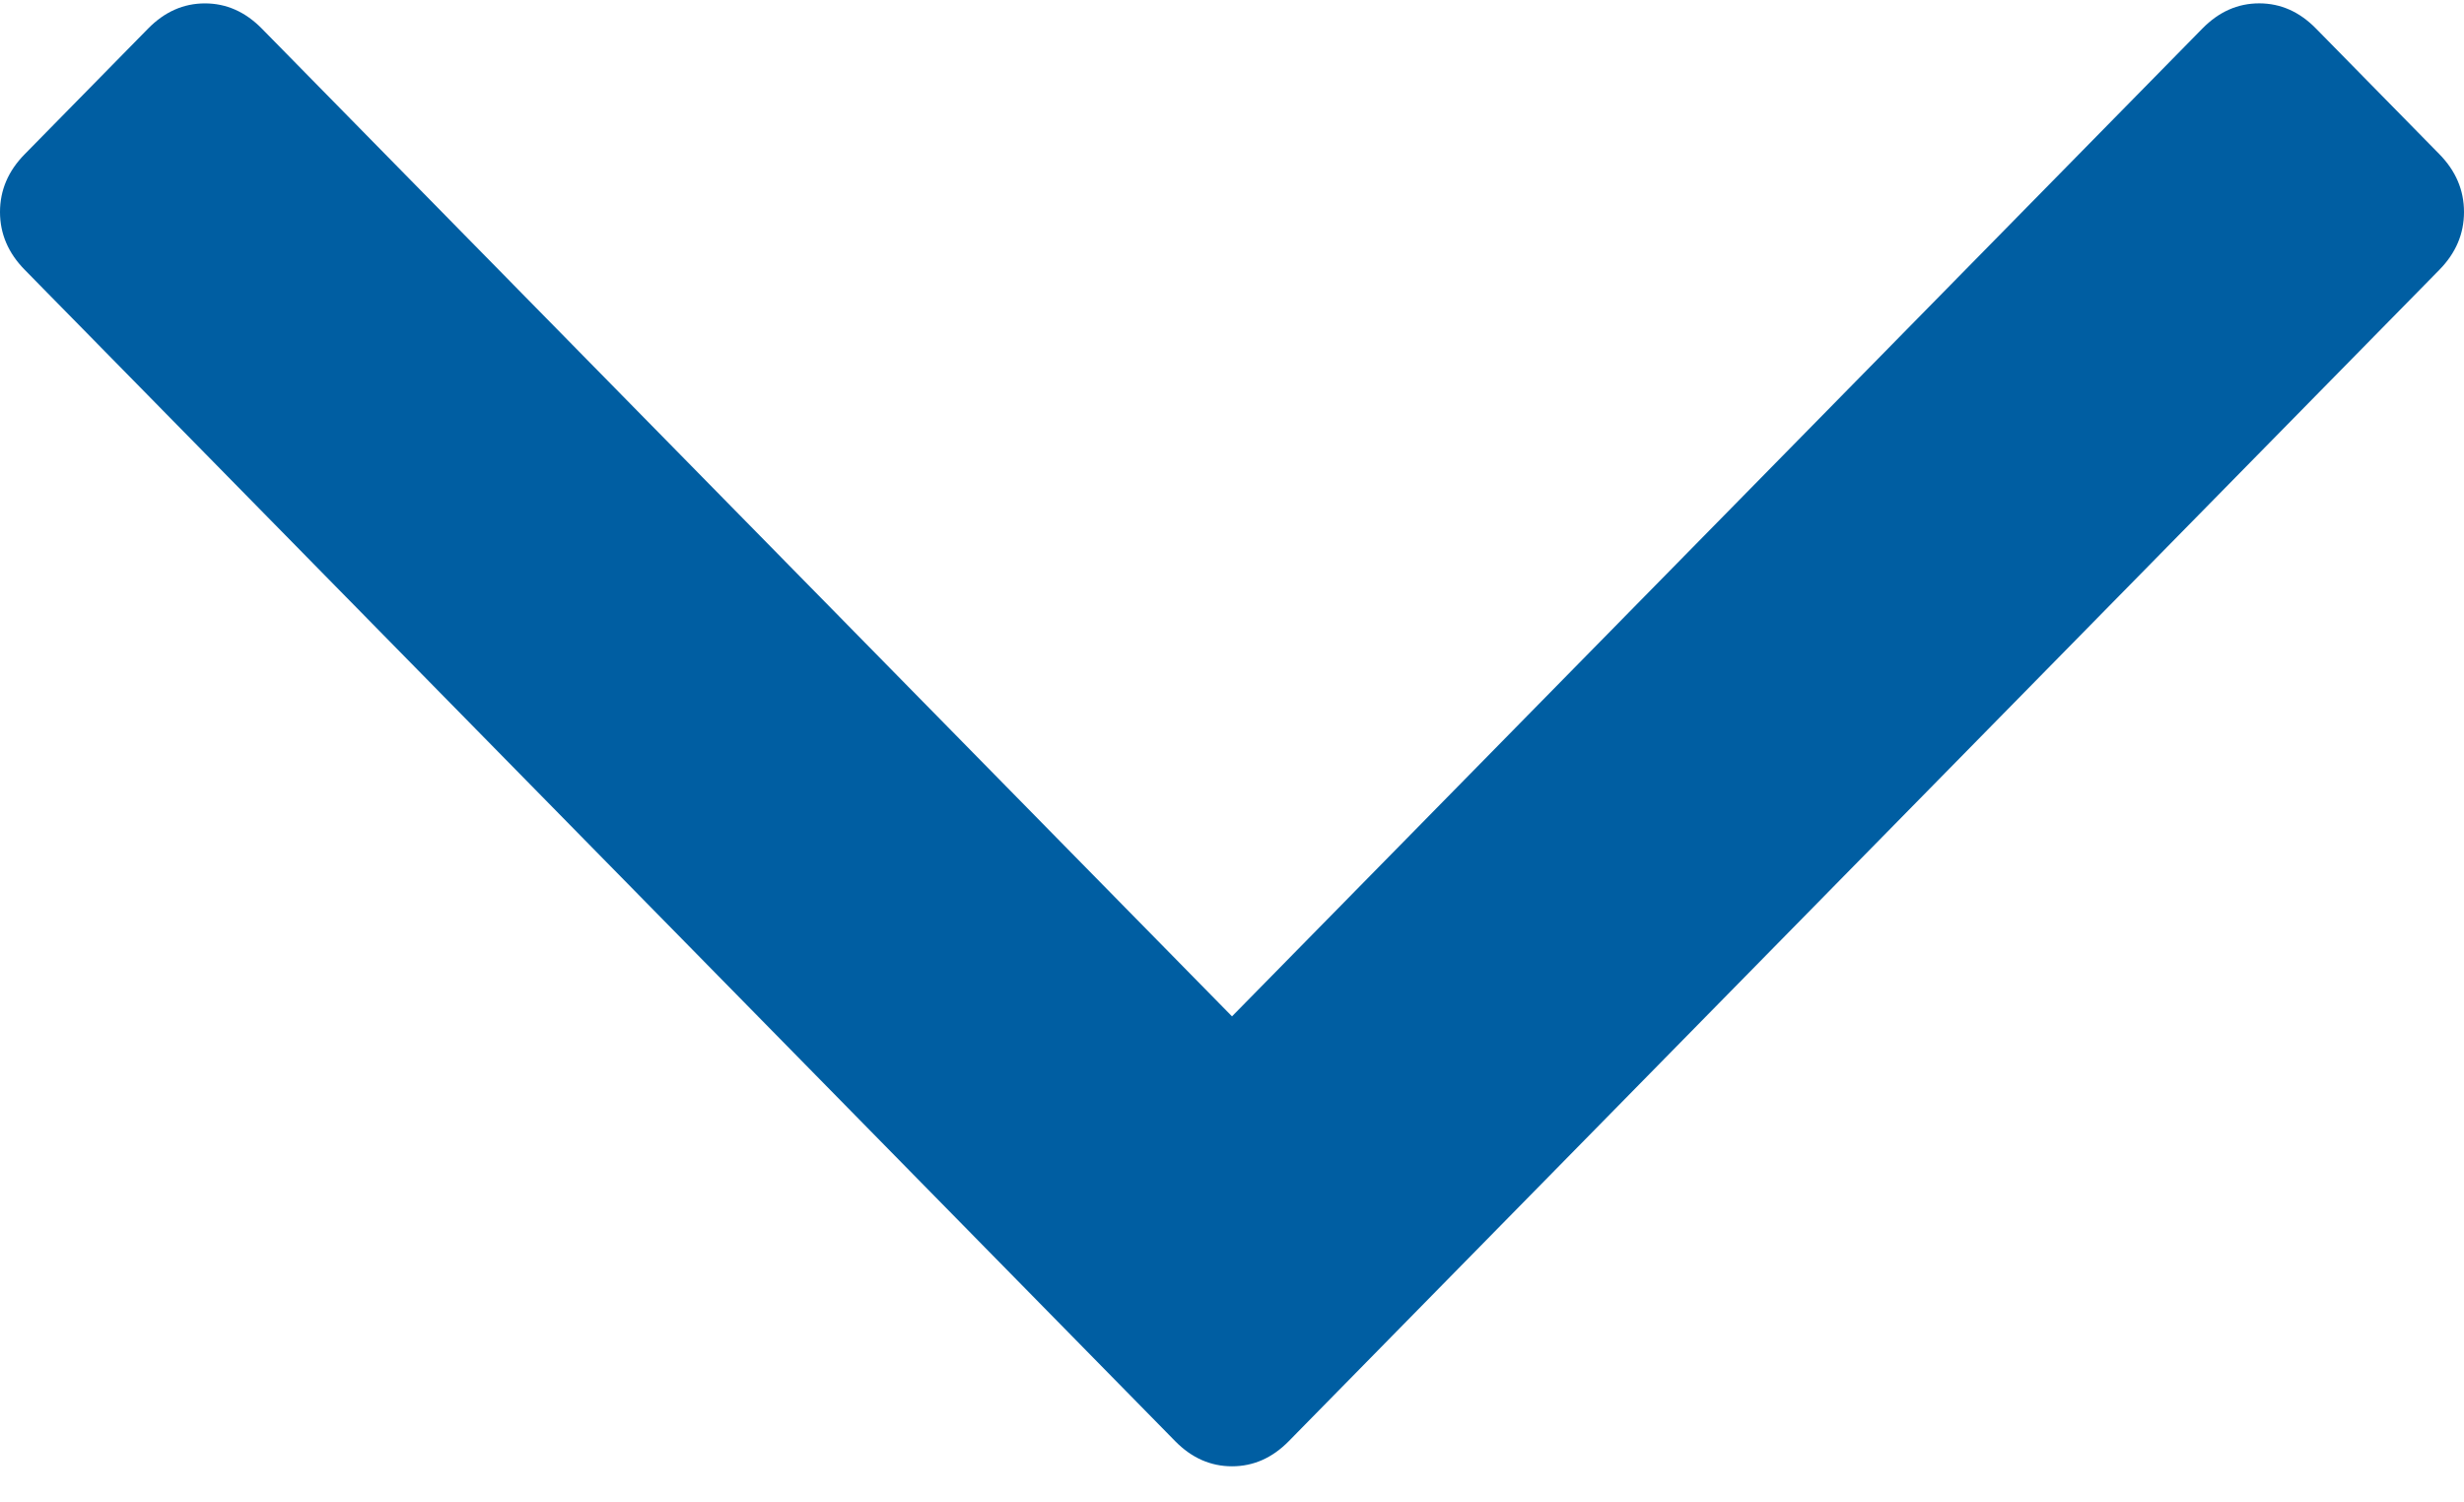
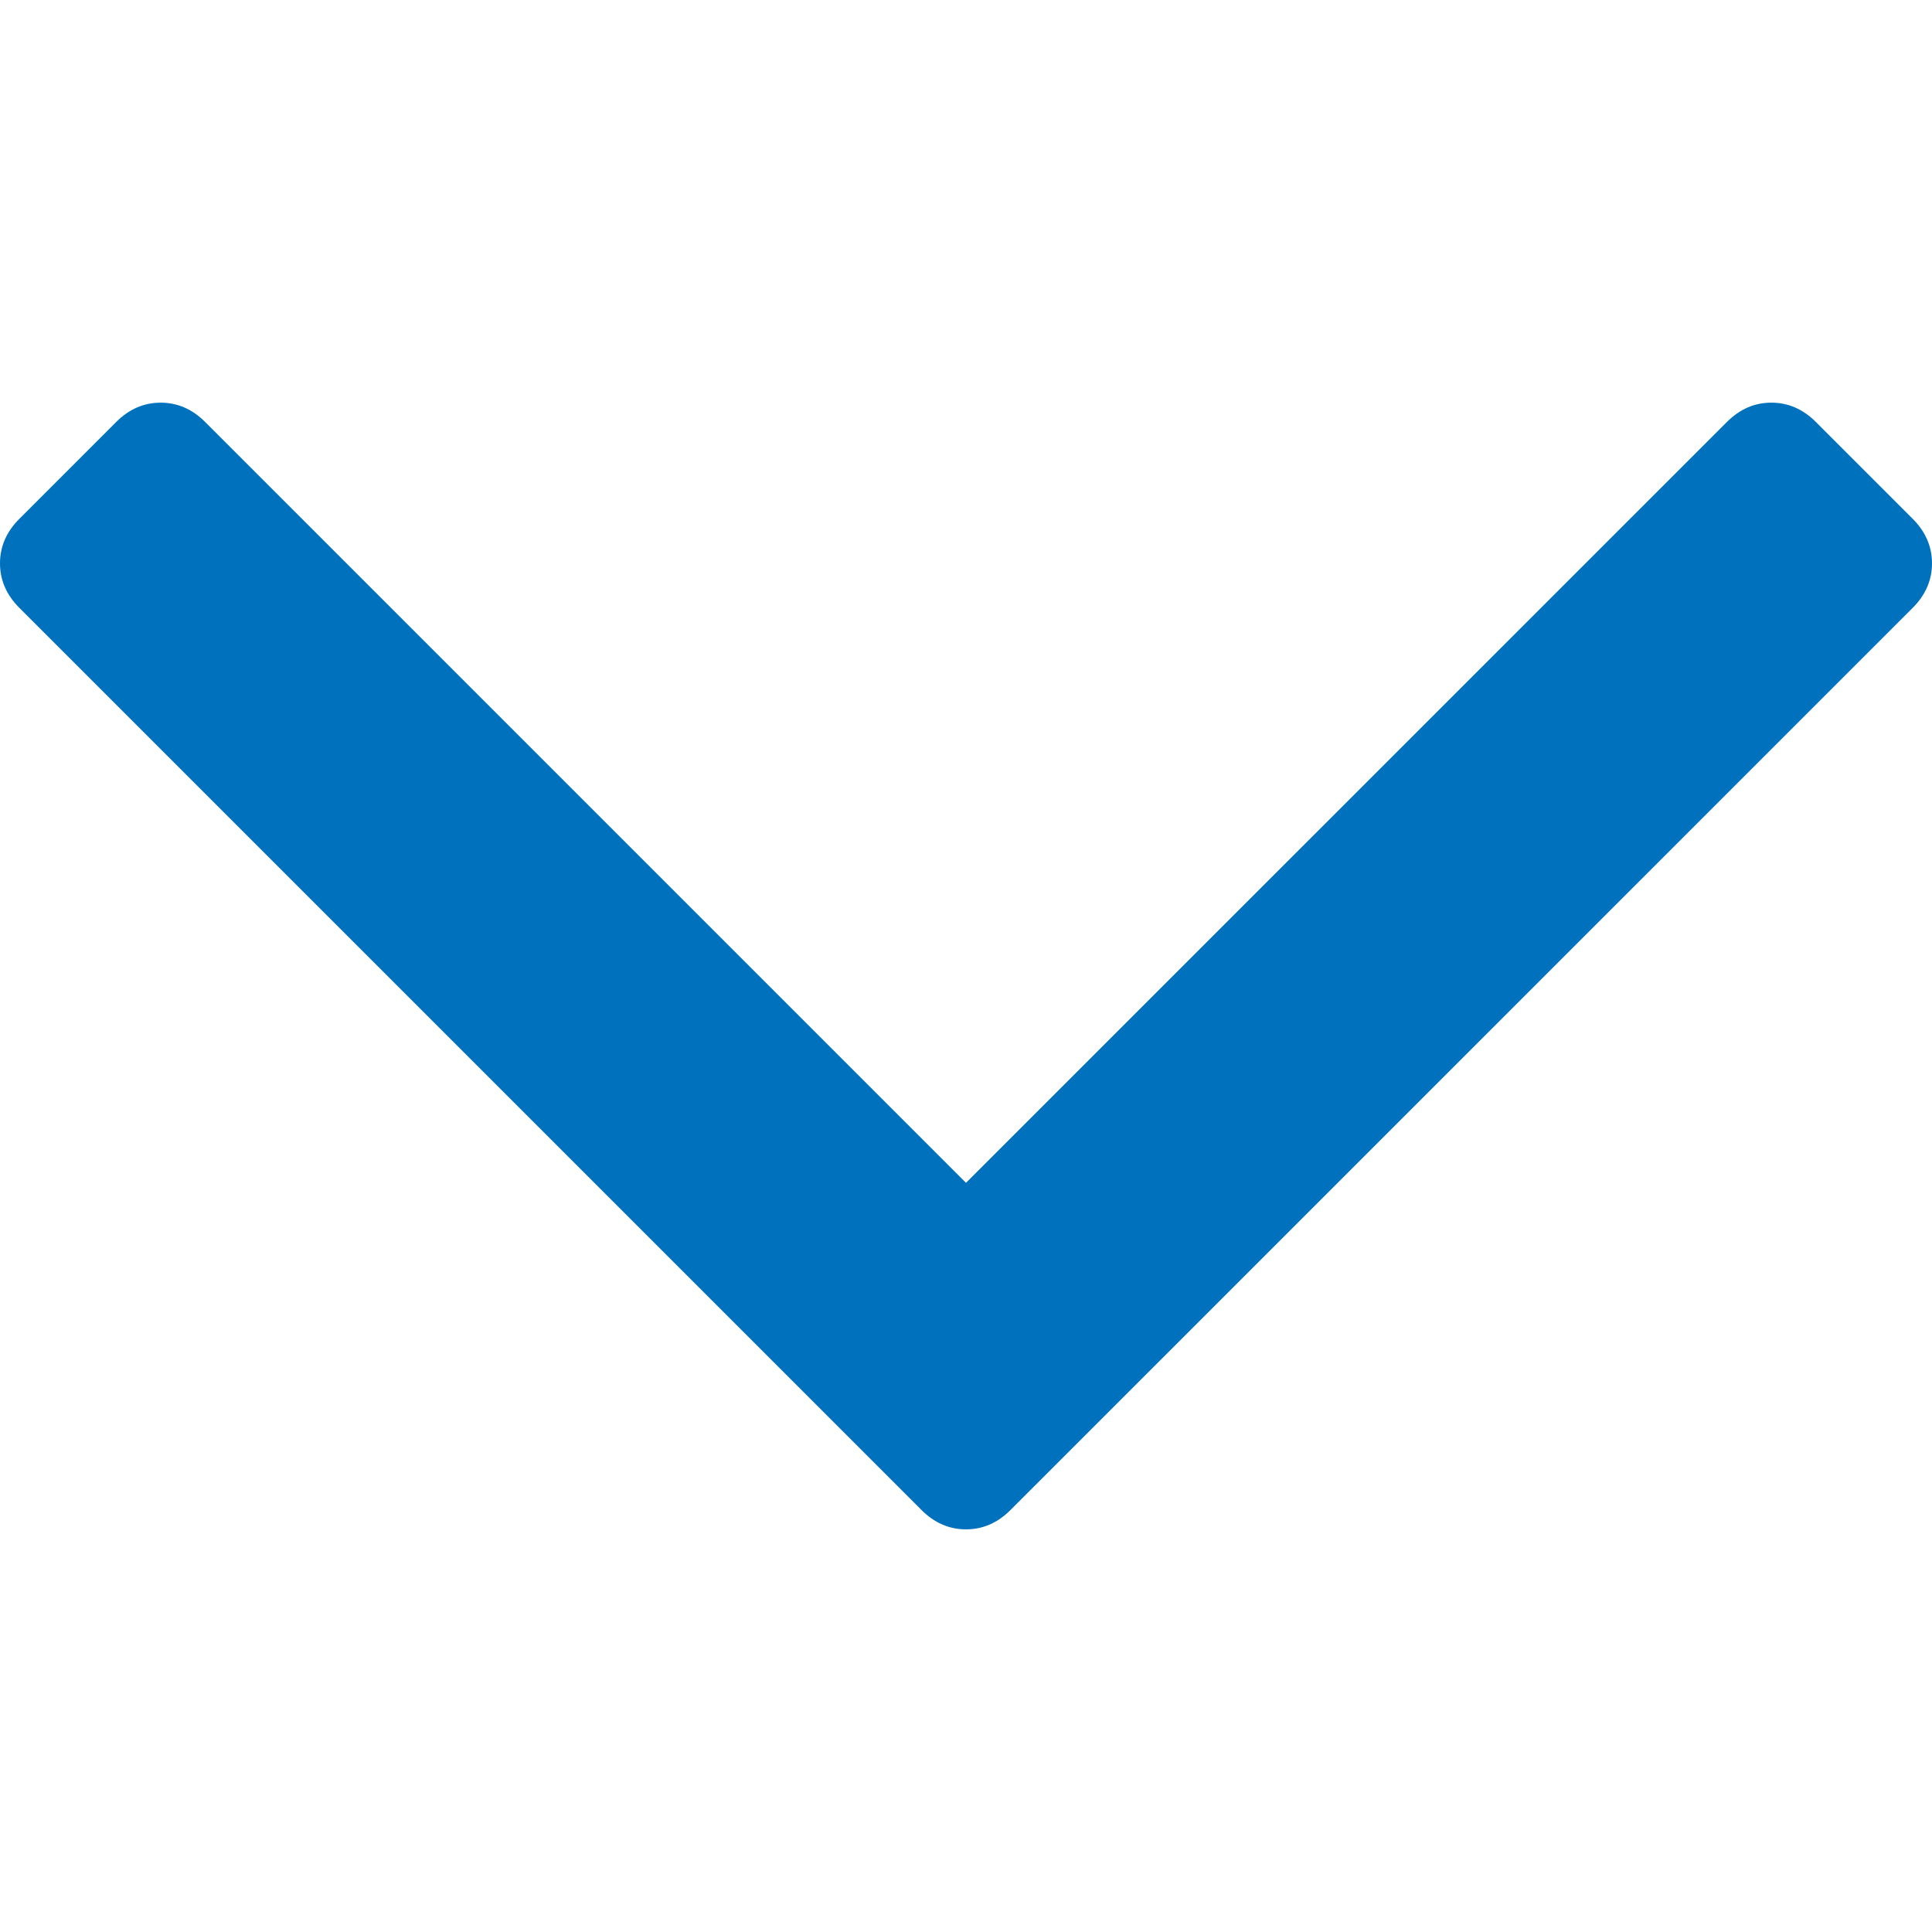
- <svg xmlns="http://www.w3.org/2000/svg" width="64" height="39" viewBox="0 0 64 39">
-   <path fill="#005EA2" d="M63.36 4.004L60.155.741c-.427-.436-.919-.654-1.475-.654-.555 0-1.047.218-1.475.654L32 26.4 6.798.74C6.37.306 5.878.088 5.323.088c-.556 0-1.048.218-1.476.654L.642 4.005C.213 4.44 0 4.941 0 5.507c0 .565.214 1.066.642 1.501l29.883 30.427c.427.435.92.652 1.475.652.556 0 1.047-.217 1.474-.652L63.361 7.008c.427-.435.639-.936.639-1.501 0-.566-.212-1.067-.64-1.503z" />
+ <svg xmlns="http://www.w3.org/2000/svg" width="512" height="512" viewBox="0 0 284.929 284.929">
+   <path d="M282.082 76.51L267.808 62.24c-1.902-1.906-4.093-2.856-6.57-2.856-2.47 0-4.66.95-6.563 2.856L142.465 174.44 30.263 62.24c-1.903-1.905-4.093-2.855-6.567-2.855-2.475 0-4.665.95-6.567 2.856L2.856 76.516C.95 78.417 0 80.607 0 83.082c0 2.473.953 4.663 2.856 6.565L135.9 222.693c1.9 1.903 4.092 2.854 6.566 2.854s4.66-.95 6.562-2.854L282.082 89.647c1.902-1.903 2.847-4.093 2.847-6.565 0-2.475-.946-4.665-2.848-6.57z" fill="#0071bc" />
</svg>
